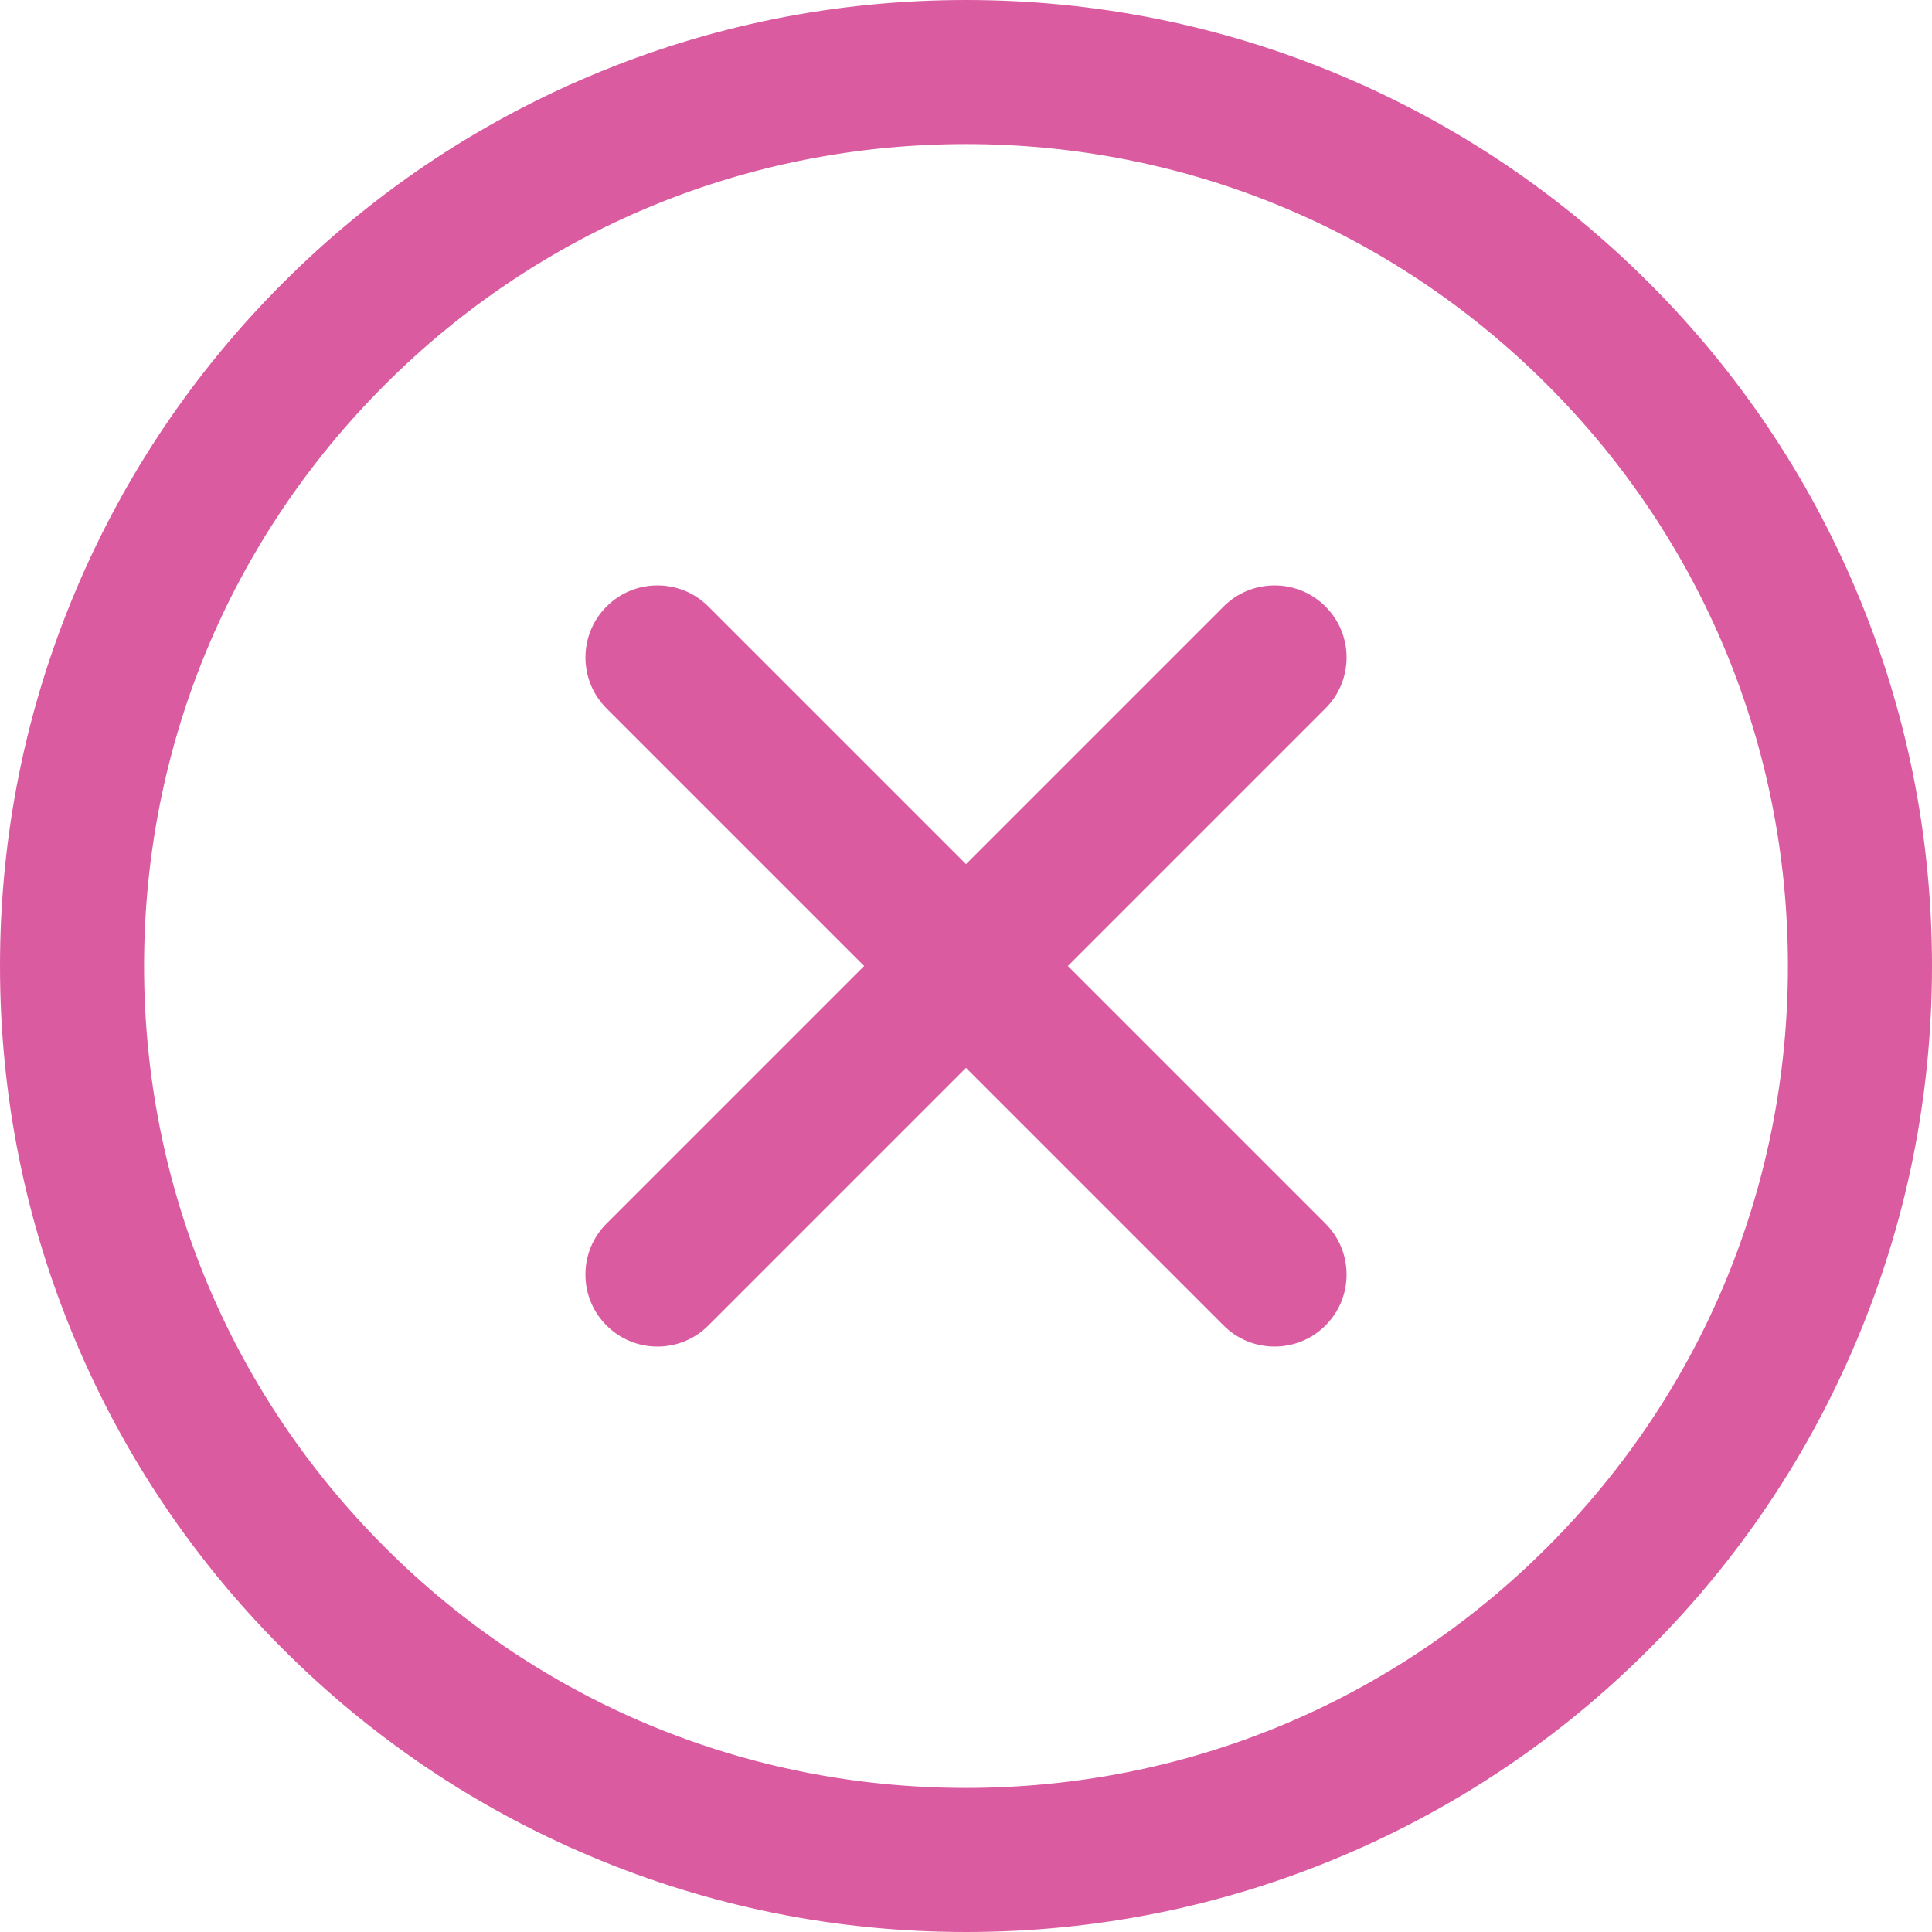
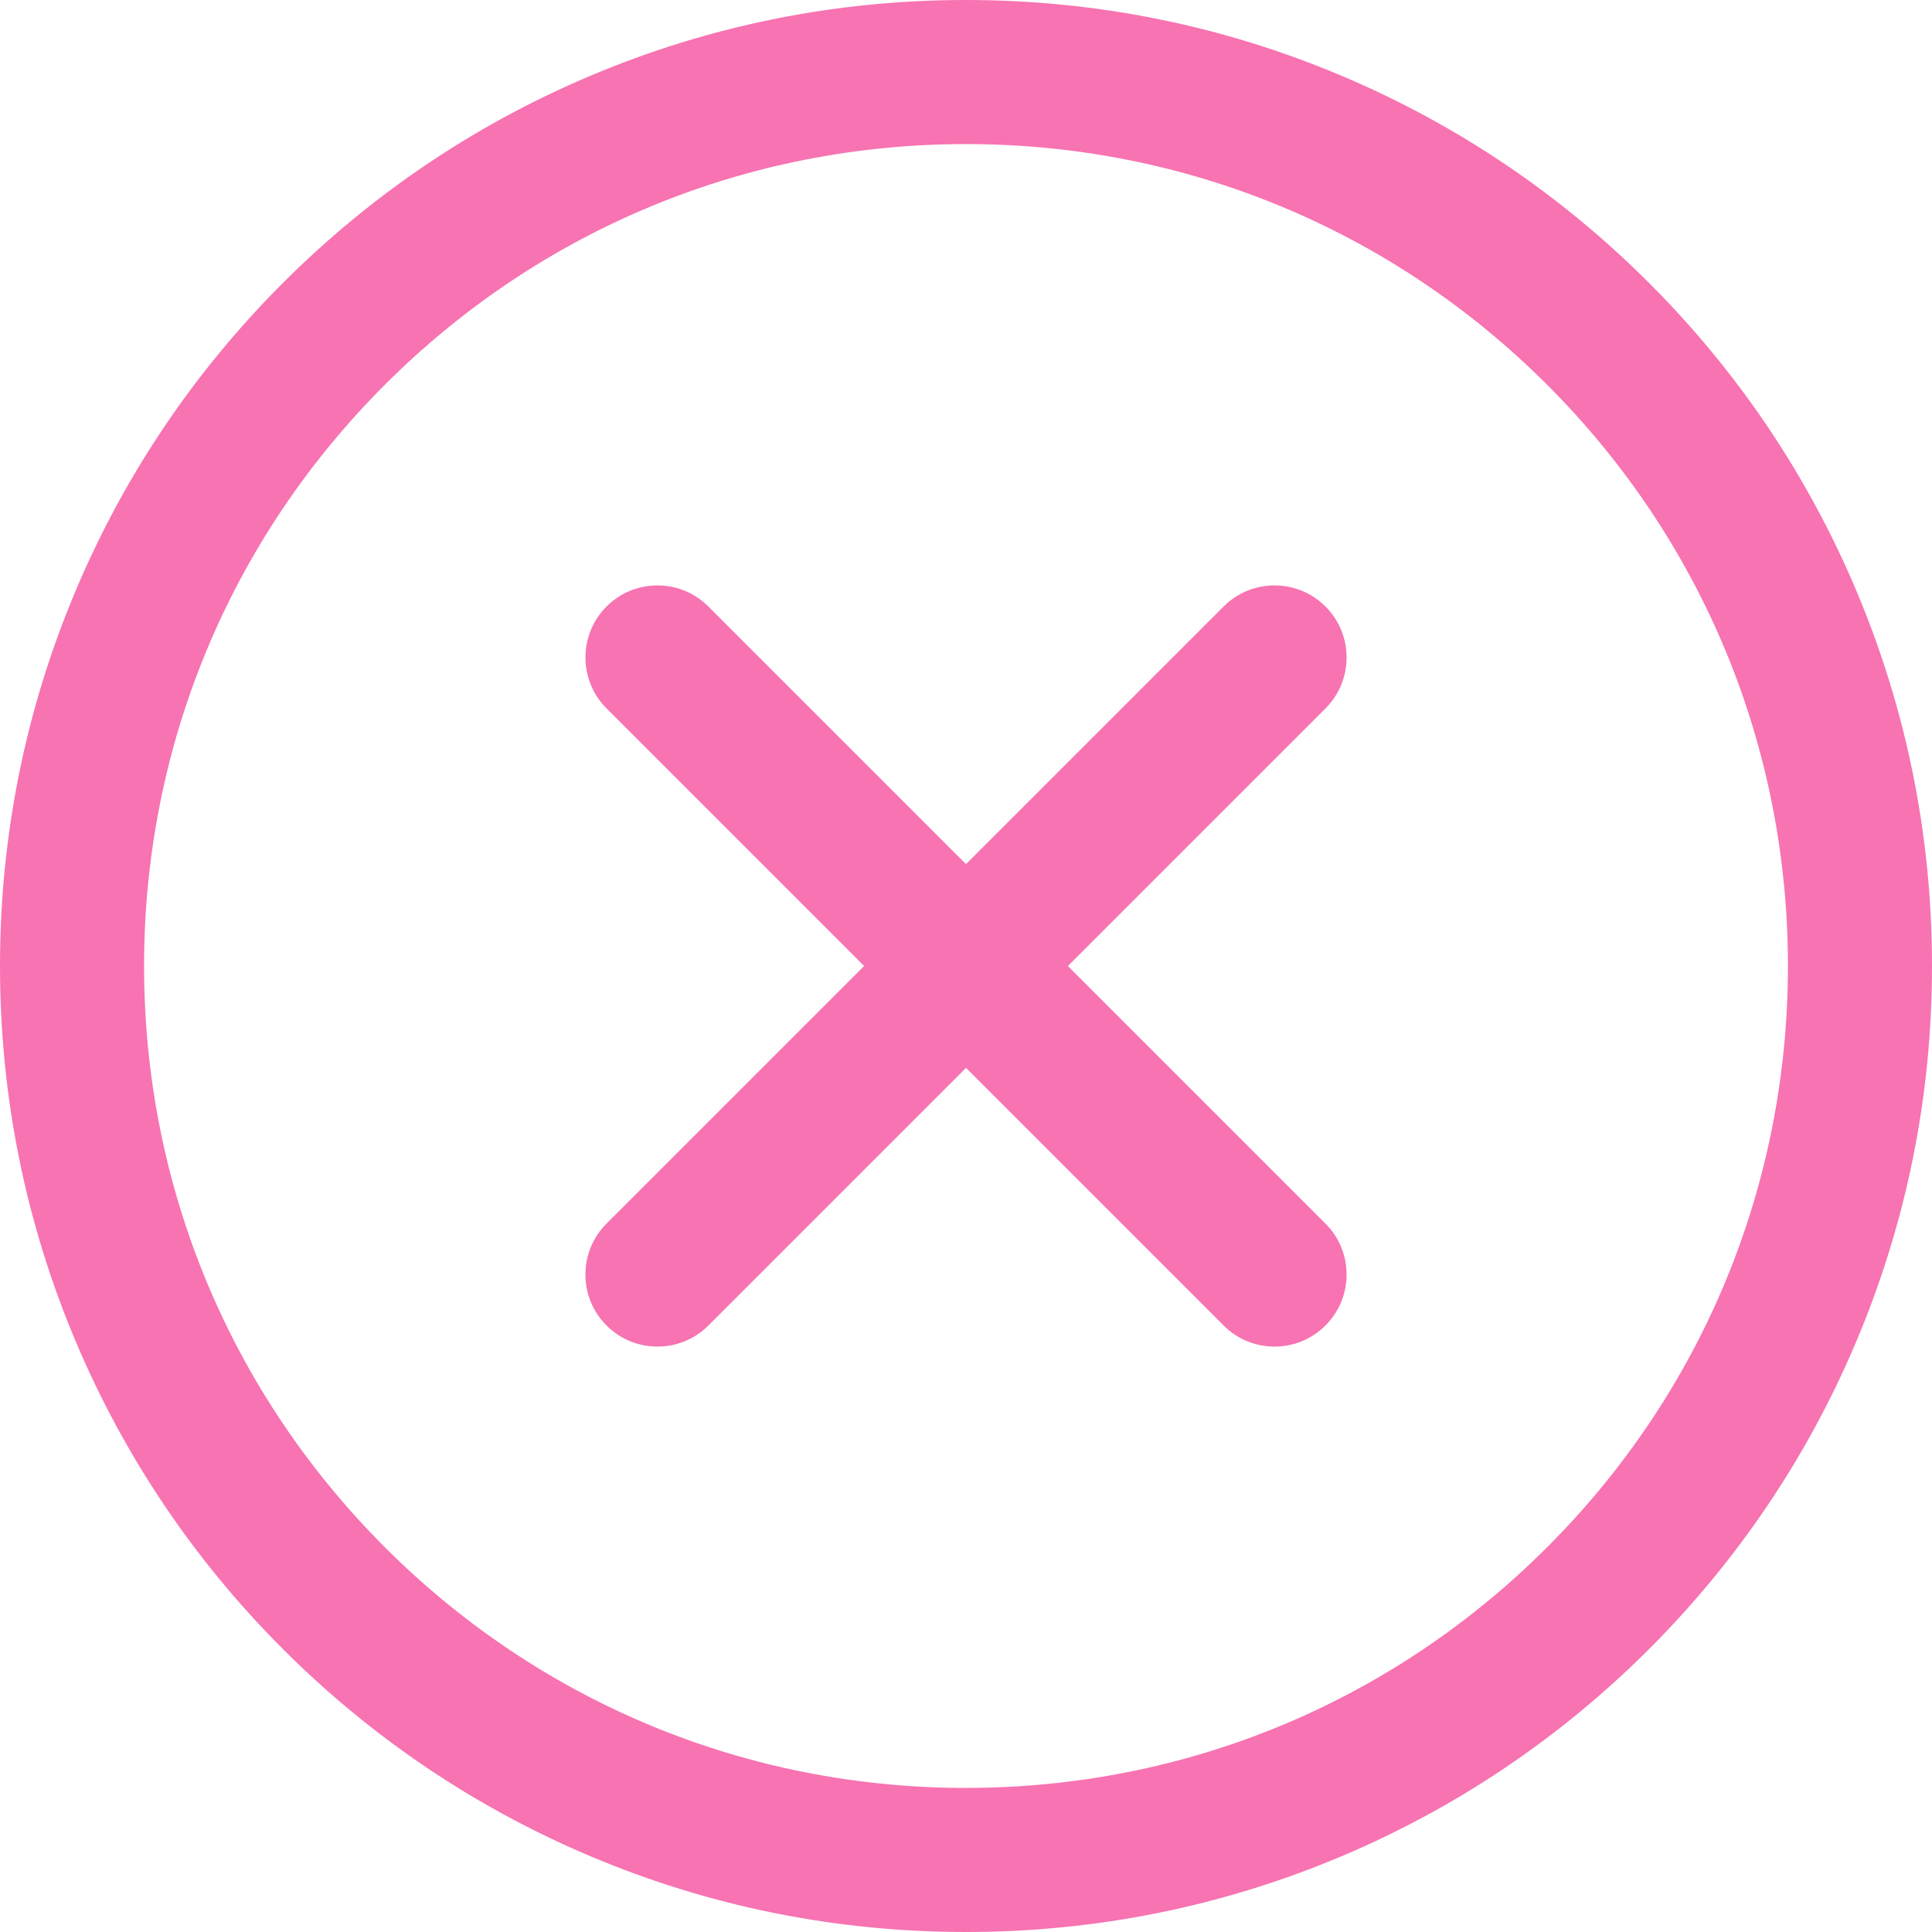
- <svg xmlns="http://www.w3.org/2000/svg" fill="#db5ba1" version="1.1" id="Capa_1" width="800px" height="800px" viewBox="0 0 587.91 587.91" xml:space="preserve">
+ <svg xmlns="http://www.w3.org/2000/svg" fill="#f773b1" version="1.1" id="Capa_1" width="800px" height="800px" viewBox="0 0 587.91 587.91" xml:space="preserve">
  <g>
    <g>
      <g>
        <path d="M86.451,501.46c26.937,26.936,58.315,48.088,93.265,62.871c36.207,15.314,74.642,23.078,114.239,23.078     c39.596,0,78.032-7.764,114.239-23.078c34.949-14.783,66.328-35.936,93.266-62.871c26.936-26.938,48.09-58.316,62.871-93.266     c15.314-36.207,23.08-74.643,23.08-114.238c0-39.598-7.766-78.033-23.08-114.239c-14.781-34.95-35.936-66.328-62.871-93.265     c-26.938-26.937-58.316-48.09-93.266-62.872C371.986,8.265,333.551,0.501,293.955,0.501c-39.597,0-78.032,7.765-114.239,23.079     c-34.95,14.782-66.328,35.936-93.265,62.872s-48.09,58.315-62.873,93.264C8.265,215.923,0.5,254.358,0.5,293.956     c0,39.596,7.765,78.031,23.079,114.238C38.361,443.144,59.515,474.522,86.451,501.46z M293.955,43.341     c138.411,0,250.614,112.204,250.614,250.615c0,138.41-112.203,250.613-250.614,250.613S43.34,432.366,43.34,293.956     C43.34,155.545,155.544,43.341,293.955,43.341z" />
        <path d="M293.955,587.909c-39.667,0-78.167-7.778-114.434-23.117c-35.01-14.809-66.442-35.998-93.423-62.979     c-26.983-26.984-48.172-58.417-62.979-93.425C7.778,372.119,0,333.618,0,293.956c0-39.663,7.778-78.165,23.118-114.435     c14.807-35.008,35.997-66.44,62.979-93.423c26.982-26.983,58.415-48.172,93.423-62.979c36.27-15.34,74.771-23.118,114.434-23.118     c39.666,0,78.167,7.778,114.433,23.119c35.009,14.807,66.441,35.997,93.425,62.979c26.984,26.985,48.173,58.417,62.979,93.423     c15.341,36.27,23.119,74.771,23.119,114.434c0,39.662-7.778,78.163-23.119,114.433c-14.806,35.007-35.994,66.439-62.979,93.425     c-26.982,26.98-58.415,48.169-93.425,62.979C372.121,580.131,333.62,587.909,293.955,587.909z M293.955,1.001     c-39.529,0-77.898,7.751-114.044,23.039c-34.889,14.757-66.215,35.874-93.106,62.765c-26.892,26.892-48.009,58.217-62.766,93.105     C8.751,216.057,1,254.427,1,293.956C1,333.483,8.751,371.854,24.039,408c14.757,34.889,35.874,66.214,62.766,93.106     c26.89,26.889,58.215,48.006,93.106,62.765c36.142,15.287,74.512,23.038,114.044,23.038s77.901-7.751,114.044-23.039     c34.89-14.758,66.216-35.875,93.106-62.764c26.893-26.895,48.009-58.22,62.764-93.106     c15.289-36.146,23.041-74.516,23.041-114.044c0-39.529-7.752-77.899-23.041-114.044c-14.754-34.887-35.871-66.212-62.764-93.106     c-26.892-26.891-58.218-48.008-93.106-62.765C371.855,8.752,333.485,1.001,293.955,1.001z M293.955,545.069     c-67.075,0-130.136-26.12-177.565-73.549c-47.429-47.43-73.55-110.489-73.55-177.564S68.96,163.82,116.39,116.391     c47.429-47.429,110.49-73.55,177.565-73.55c67.075,0,130.135,26.121,177.564,73.55c47.43,47.43,73.55,110.49,73.55,177.565     s-26.12,130.135-73.55,177.564C424.09,518.949,361.029,545.069,293.955,545.069z M293.955,43.841     c-66.808,0-129.617,26.017-176.858,73.257c-47.24,47.241-73.257,110.05-73.257,176.858c0,66.808,26.017,129.617,73.257,176.856     c47.24,47.24,110.05,73.257,176.858,73.257s129.617-26.017,176.857-73.257c47.24-47.239,73.257-110.049,73.257-176.856     c0-66.808-26.017-129.618-73.257-176.858C423.571,69.857,360.763,43.841,293.955,43.841z" />
      </g>
      <g>
        <path d="M184.92,402.989c4.183,4.184,9.664,6.275,15.146,6.275c5.482,0,10.964-2.092,15.146-6.275l78.742-78.742l78.743,78.742     c4.182,4.184,9.664,6.275,15.146,6.275s10.963-2.092,15.146-6.275c8.365-8.363,8.365-21.926,0-30.291l-78.744-78.742     l78.742-78.743c8.365-8.365,8.365-21.928,0-30.292c-8.363-8.365-21.926-8.365-30.291,0l-78.743,78.743l-78.742-78.743     c-8.365-8.365-21.928-8.365-30.292,0c-8.365,8.365-8.365,21.927,0,30.292l78.743,78.743l-78.743,78.742     C176.555,381.063,176.555,394.626,184.92,402.989z" />
        <path d="M387.844,409.765c-5.856,0-11.36-2.28-15.5-6.422l-78.389-78.389l-78.388,78.389c-4.14,4.142-9.645,6.422-15.5,6.422     s-11.36-2.28-15.5-6.422c-4.14-4.14-6.42-9.644-6.42-15.498c0-5.855,2.28-11.359,6.42-15.5l78.389-78.389l-78.389-78.389     c-8.546-8.547-8.546-22.453,0-31c4.14-4.14,9.644-6.42,15.5-6.42c5.855,0,11.36,2.28,15.5,6.42l78.389,78.389l78.389-78.389     c4.141-4.14,9.645-6.42,15.5-6.42c5.854,0,11.358,2.28,15.498,6.42c4.141,4.14,6.42,9.645,6.42,15.5s-2.279,11.36-6.42,15.5     l-78.389,78.389l78.391,78.389c4.141,4.141,6.421,9.645,6.421,15.5c0,5.854-2.28,11.358-6.421,15.498     C399.202,407.484,393.698,409.765,387.844,409.765z M293.955,323.54l79.096,79.096c3.95,3.952,9.204,6.129,14.793,6.129     c5.587,0,10.841-2.177,14.793-6.129c3.951-3.95,6.128-9.203,6.128-14.791s-2.177-10.842-6.128-14.793l-79.098-79.096     l79.096-79.096c3.951-3.951,6.127-9.205,6.127-14.793s-2.176-10.841-6.127-14.792c-3.95-3.951-9.203-6.127-14.791-6.127     s-10.842,2.176-14.793,6.127l-79.096,79.096l-79.096-79.096c-3.951-3.951-9.205-6.127-14.793-6.127     c-5.588,0-10.841,2.176-14.792,6.127c-8.156,8.157-8.156,21.428,0,29.585l79.096,79.096l-79.096,79.096     c-3.951,3.951-6.127,9.205-6.127,14.793s2.176,10.841,6.127,14.791c3.952,3.952,9.205,6.129,14.793,6.129     s10.841-2.177,14.793-6.129L293.955,323.54z" />
      </g>
    </g>
  </g>
</svg>
